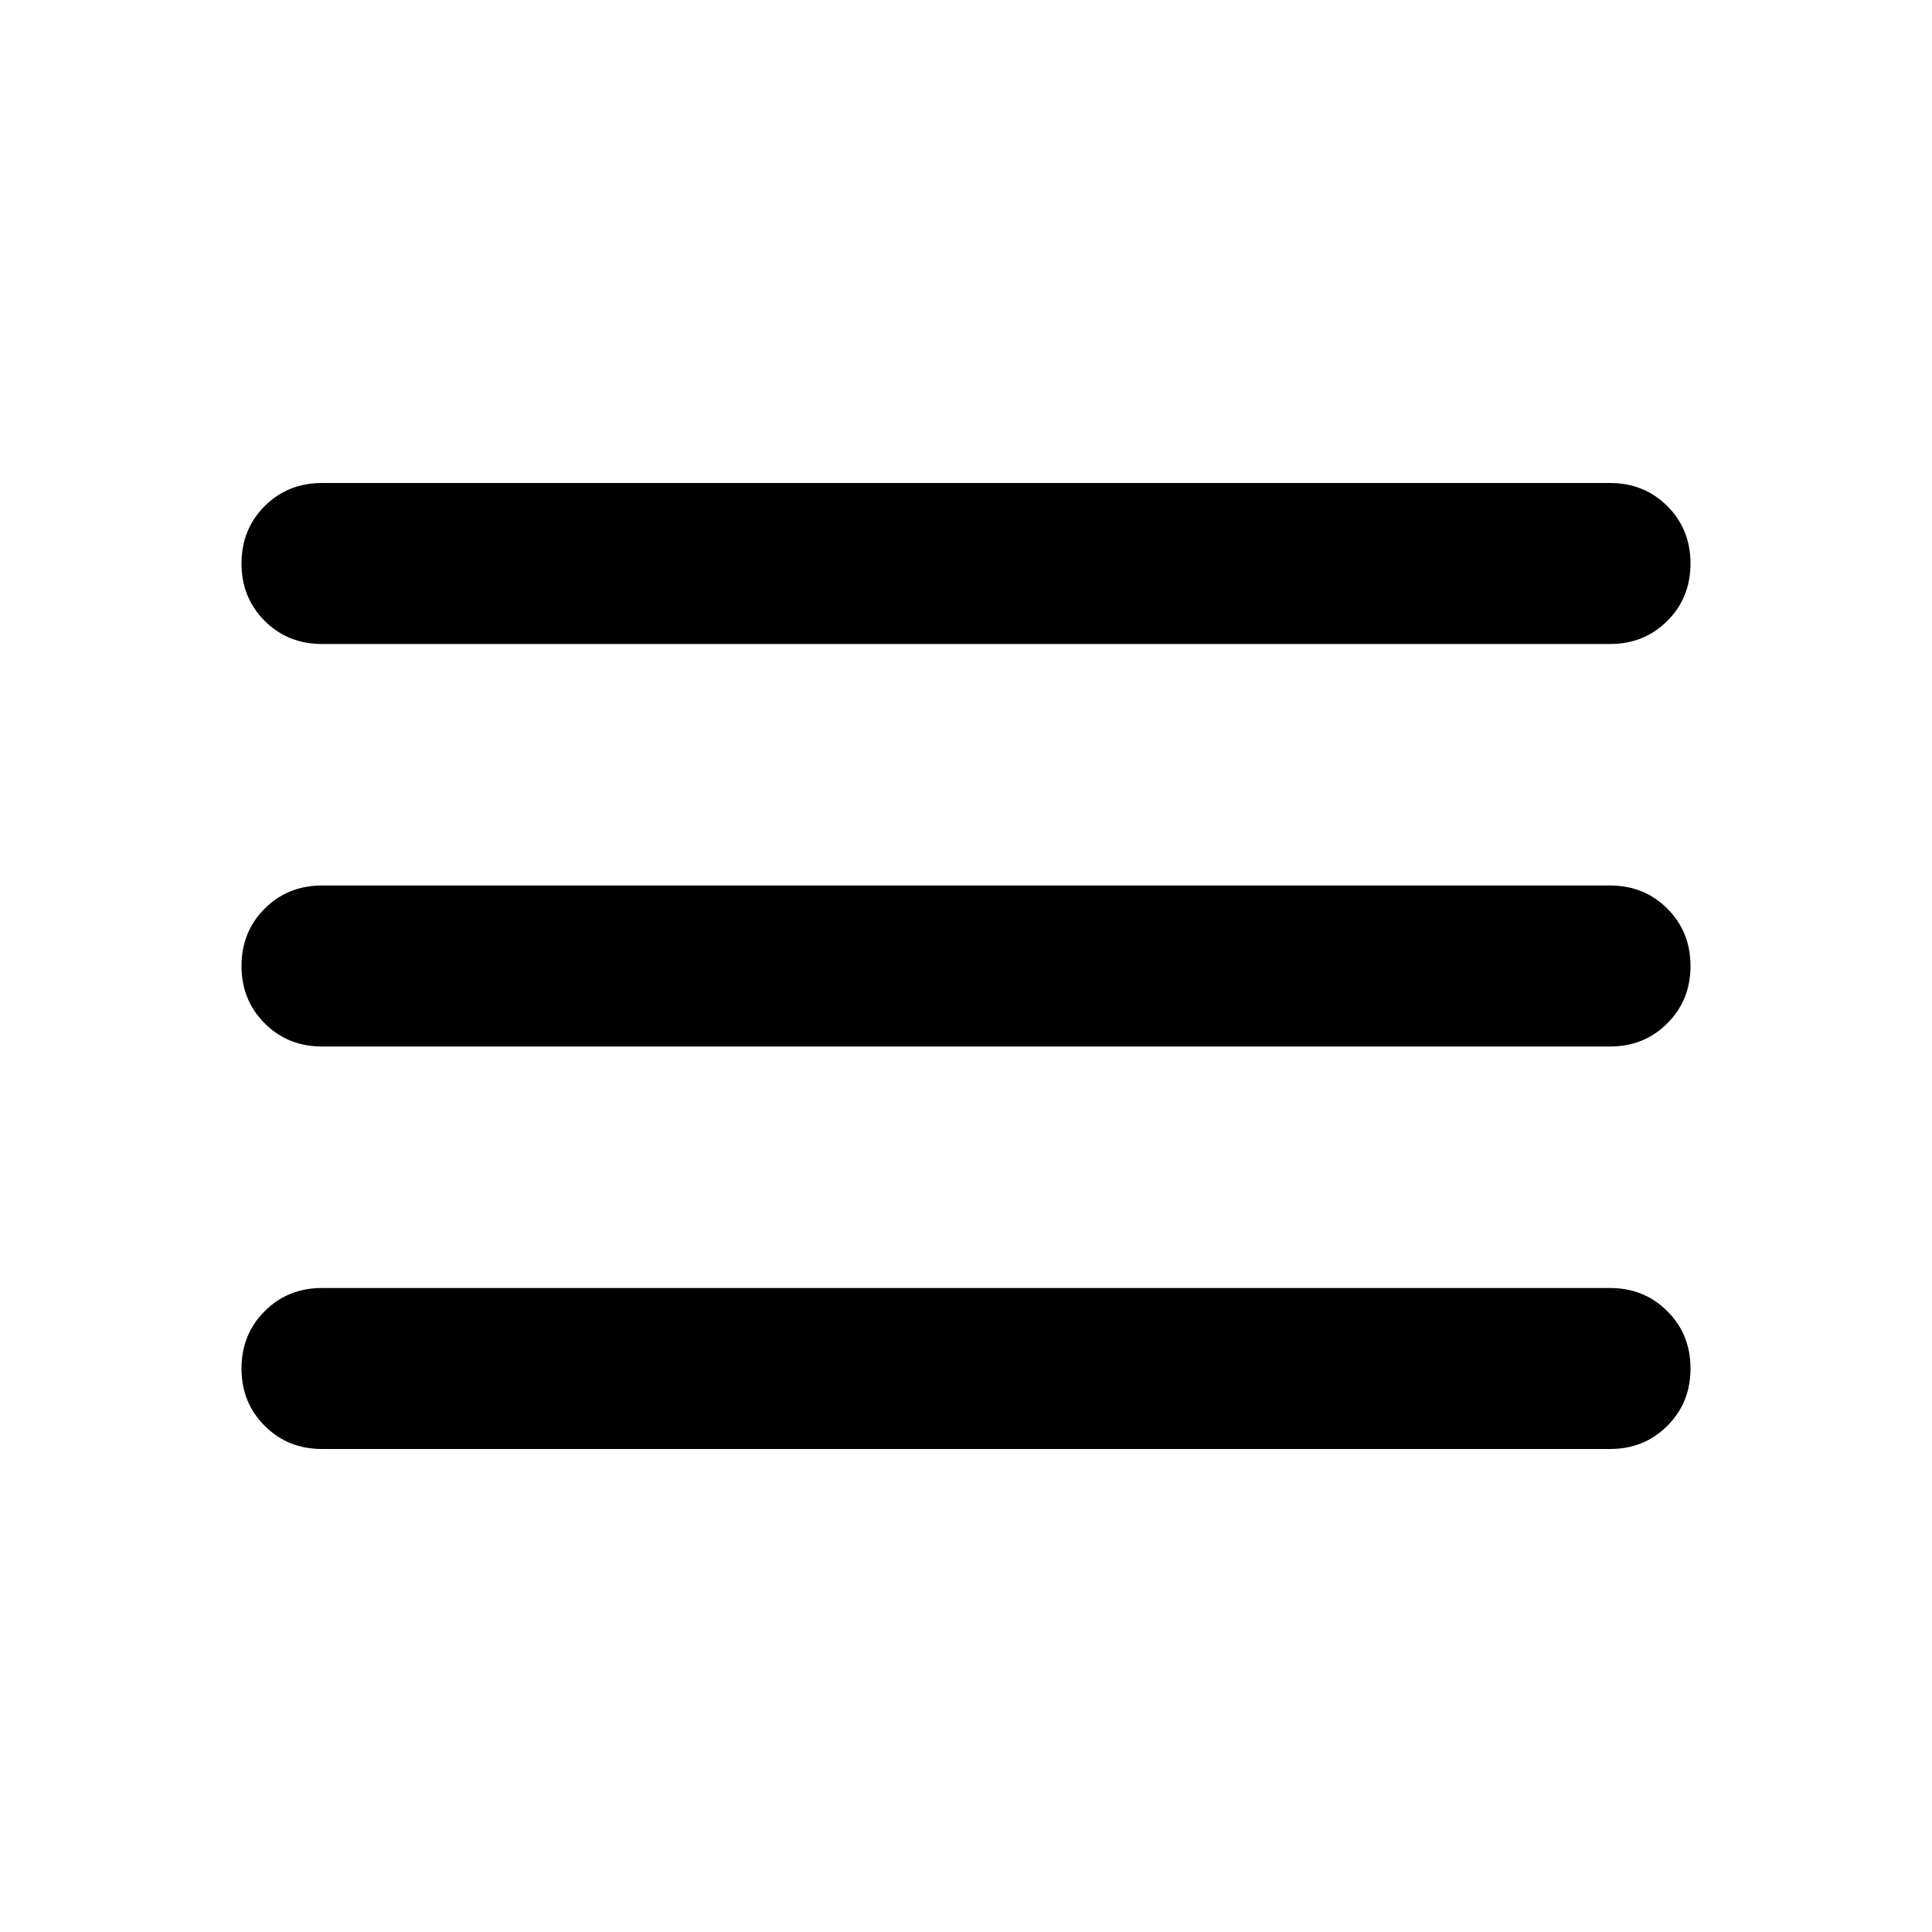
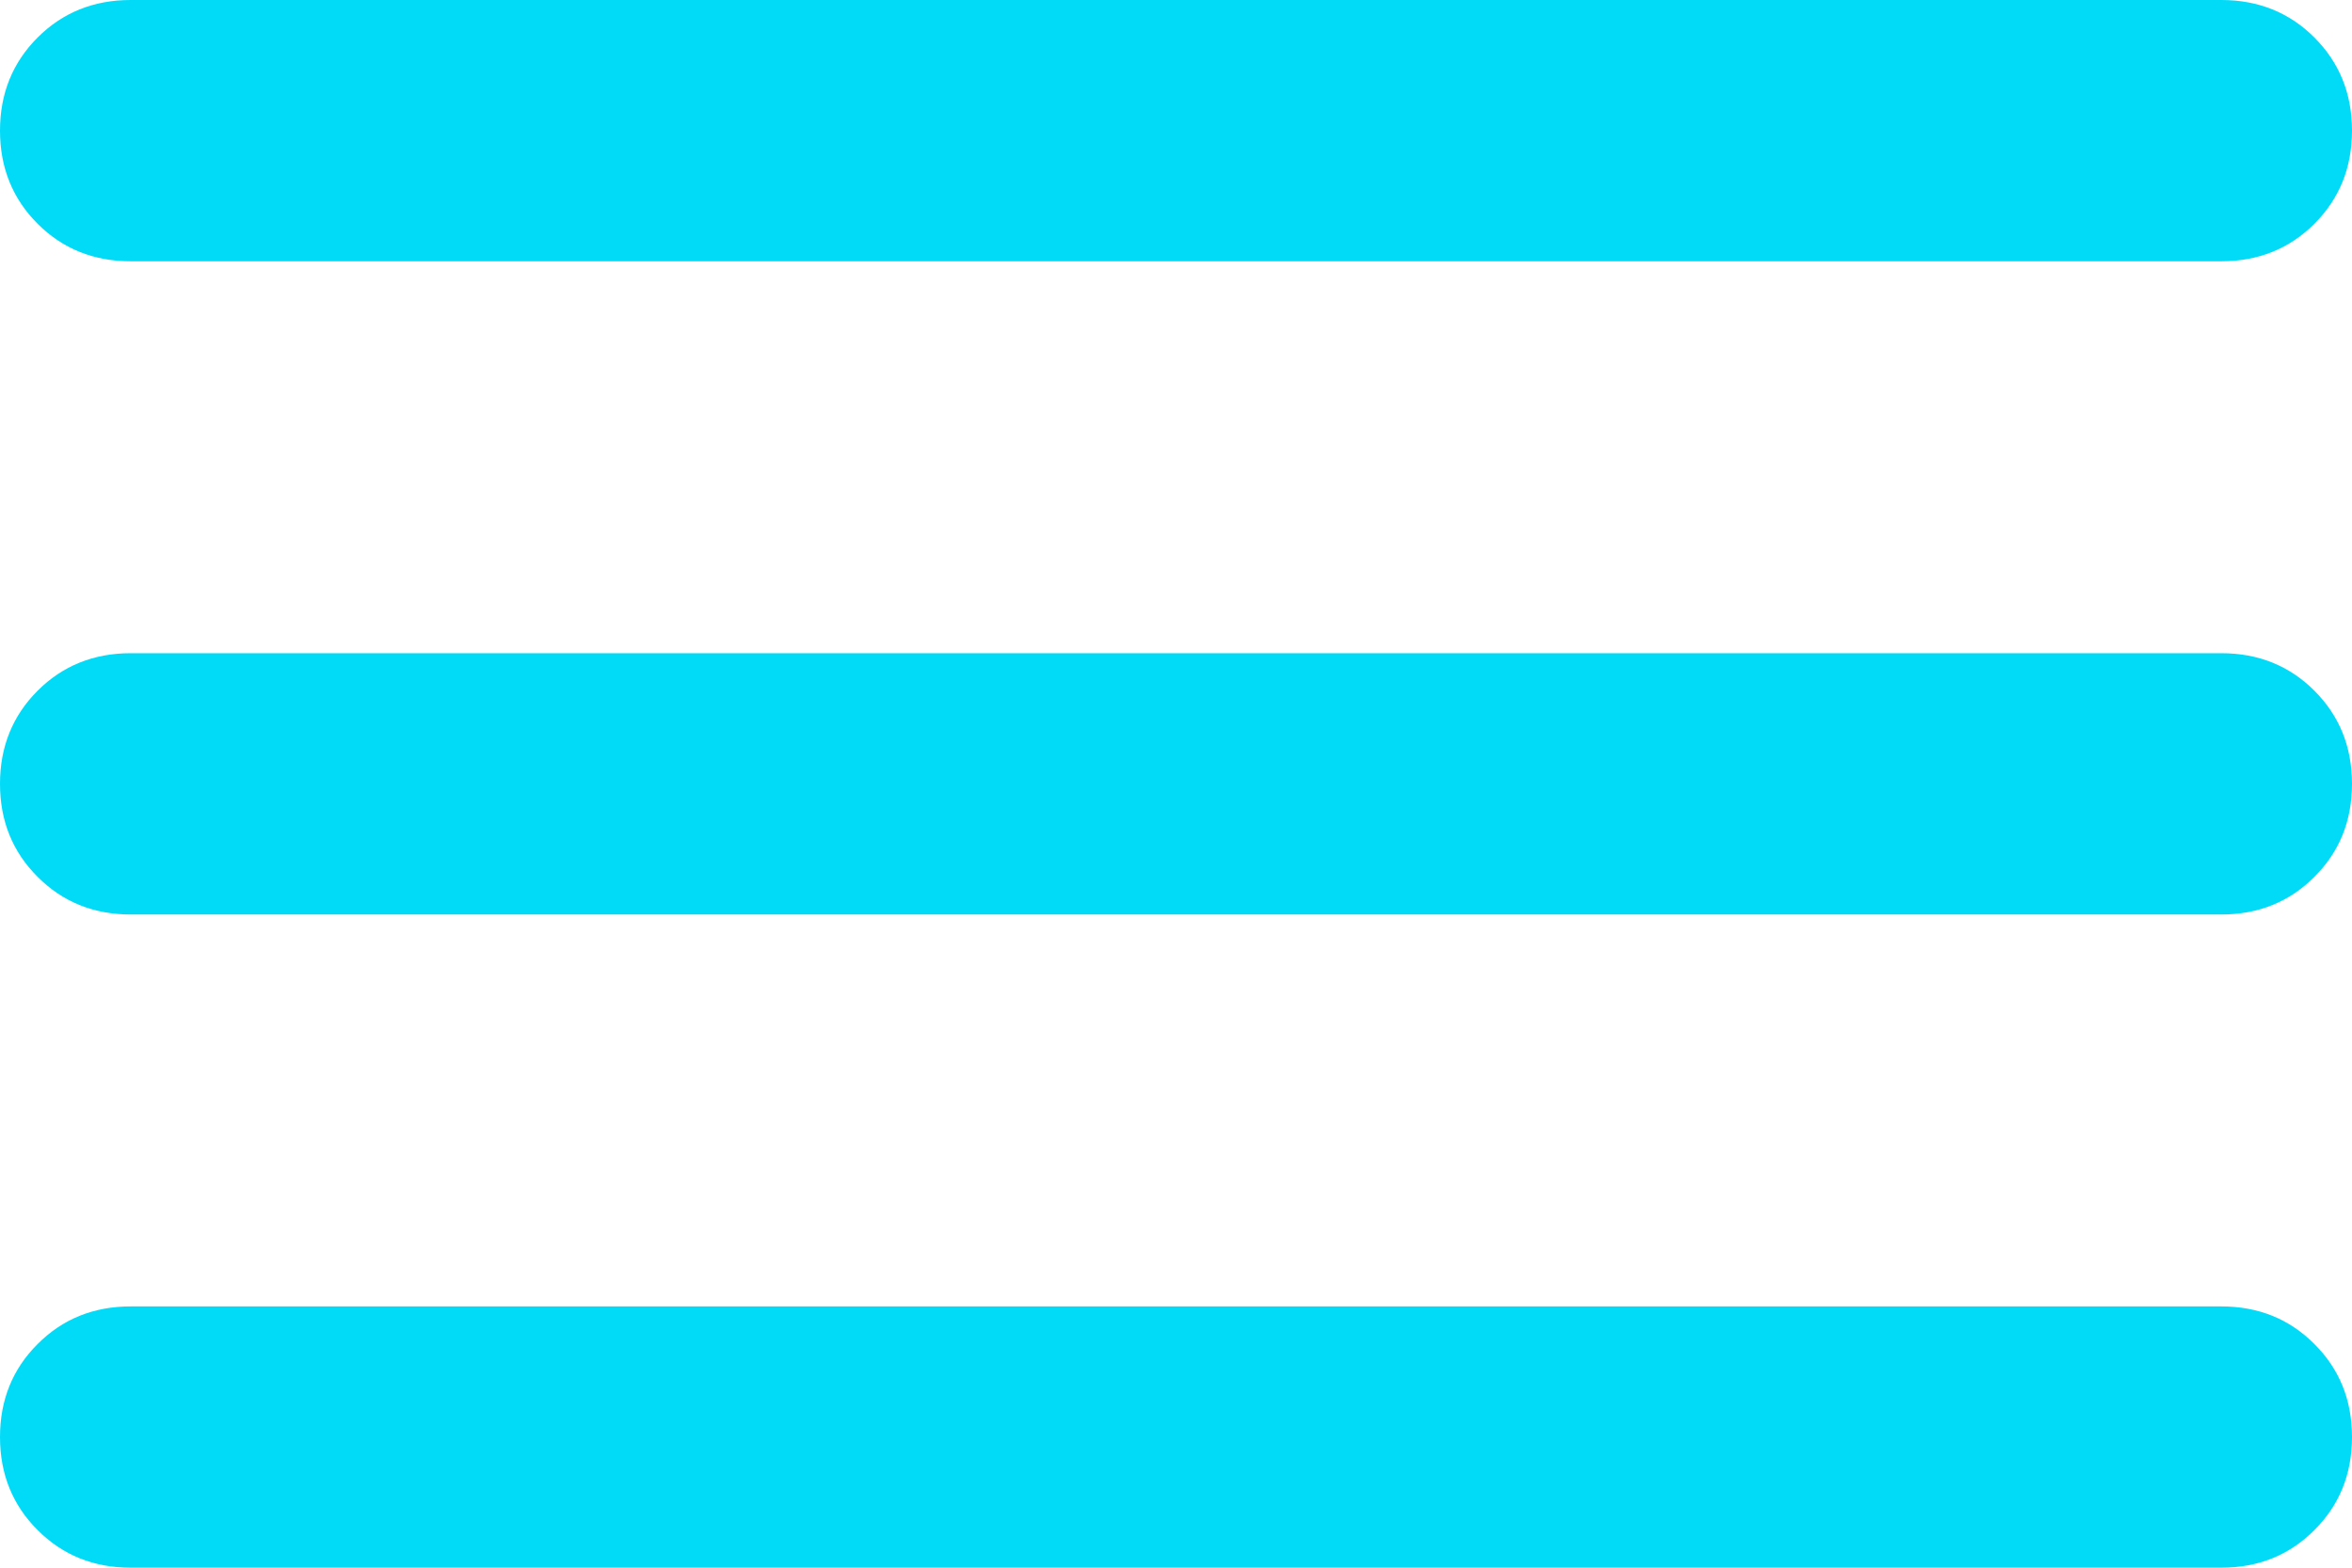
- <svg xmlns="http://www.w3.org/2000/svg" width="24" height="24" viewBox="0 0 24 24" fill="none">
-   <path d="M4 18C3.717 18 3.479 17.904 3.288 17.712C3.096 17.521 3 17.283 3 17C3 16.717 3.096 16.479 3.288 16.288C3.479 16.096 3.717 16 4 16H20C20.283 16 20.521 16.096 20.712 16.288C20.904 16.479 21 16.717 21 17C21 17.283 20.904 17.521 20.712 17.712C20.521 17.904 20.283 18 20 18H4ZM4 13C3.717 13 3.479 12.904 3.288 12.712C3.096 12.521 3 12.283 3 12C3 11.717 3.096 11.479 3.288 11.287C3.479 11.096 3.717 11 4 11H20C20.283 11 20.521 11.096 20.712 11.287C20.904 11.479 21 11.717 21 12C21 12.283 20.904 12.521 20.712 12.712C20.521 12.904 20.283 13 20 13H4ZM4 8C3.717 8 3.479 7.904 3.288 7.713C3.096 7.521 3 7.283 3 7C3 6.717 3.096 6.479 3.288 6.287C3.479 6.096 3.717 6 4 6H20C20.283 6 20.521 6.096 20.712 6.287C20.904 6.479 21 6.717 21 7C21 7.283 20.904 7.521 20.712 7.713C20.521 7.904 20.283 8 20 8H4Z" fill="black" />
+ <svg xmlns="http://www.w3.org/2000/svg" width="18" height="12" viewBox="0 0 18 12" fill="none">
+   <path d="M1 12C0.717 12 0.479 11.904 0.288 11.712C0.096 11.521 0 11.283 0 11C0 10.717 0.096 10.479 0.288 10.288C0.479 10.096 0.717 10 1 10H17C17.283 10 17.521 10.096 17.712 10.288C17.904 10.479 18 10.717 18 11C18 11.283 17.904 11.521 17.712 11.712C17.521 11.904 17.283 12 17 12H1ZM1 7C0.717 7 0.479 6.904 0.288 6.712C0.096 6.521 0 6.283 0 6C0 5.717 0.096 5.479 0.288 5.287C0.479 5.096 0.717 5 1 5H17C17.283 5 17.521 5.096 17.712 5.287C17.904 5.479 18 5.717 18 6C18 6.283 17.904 6.521 17.712 6.712C17.521 6.904 17.283 7 17 7H1ZM1 2C0.717 2 0.479 1.904 0.288 1.713C0.096 1.521 0 1.283 0 1C0 0.717 0.096 0.479 0.288 0.287C0.479 0.096 0.717 0 1 0H17C17.283 0 17.521 0.096 17.712 0.287C17.904 0.479 18 0.717 18 1C18 1.283 17.904 1.521 17.712 1.713C17.521 1.904 17.283 2 17 2H1Z" fill="#01DBF8" />
</svg>
